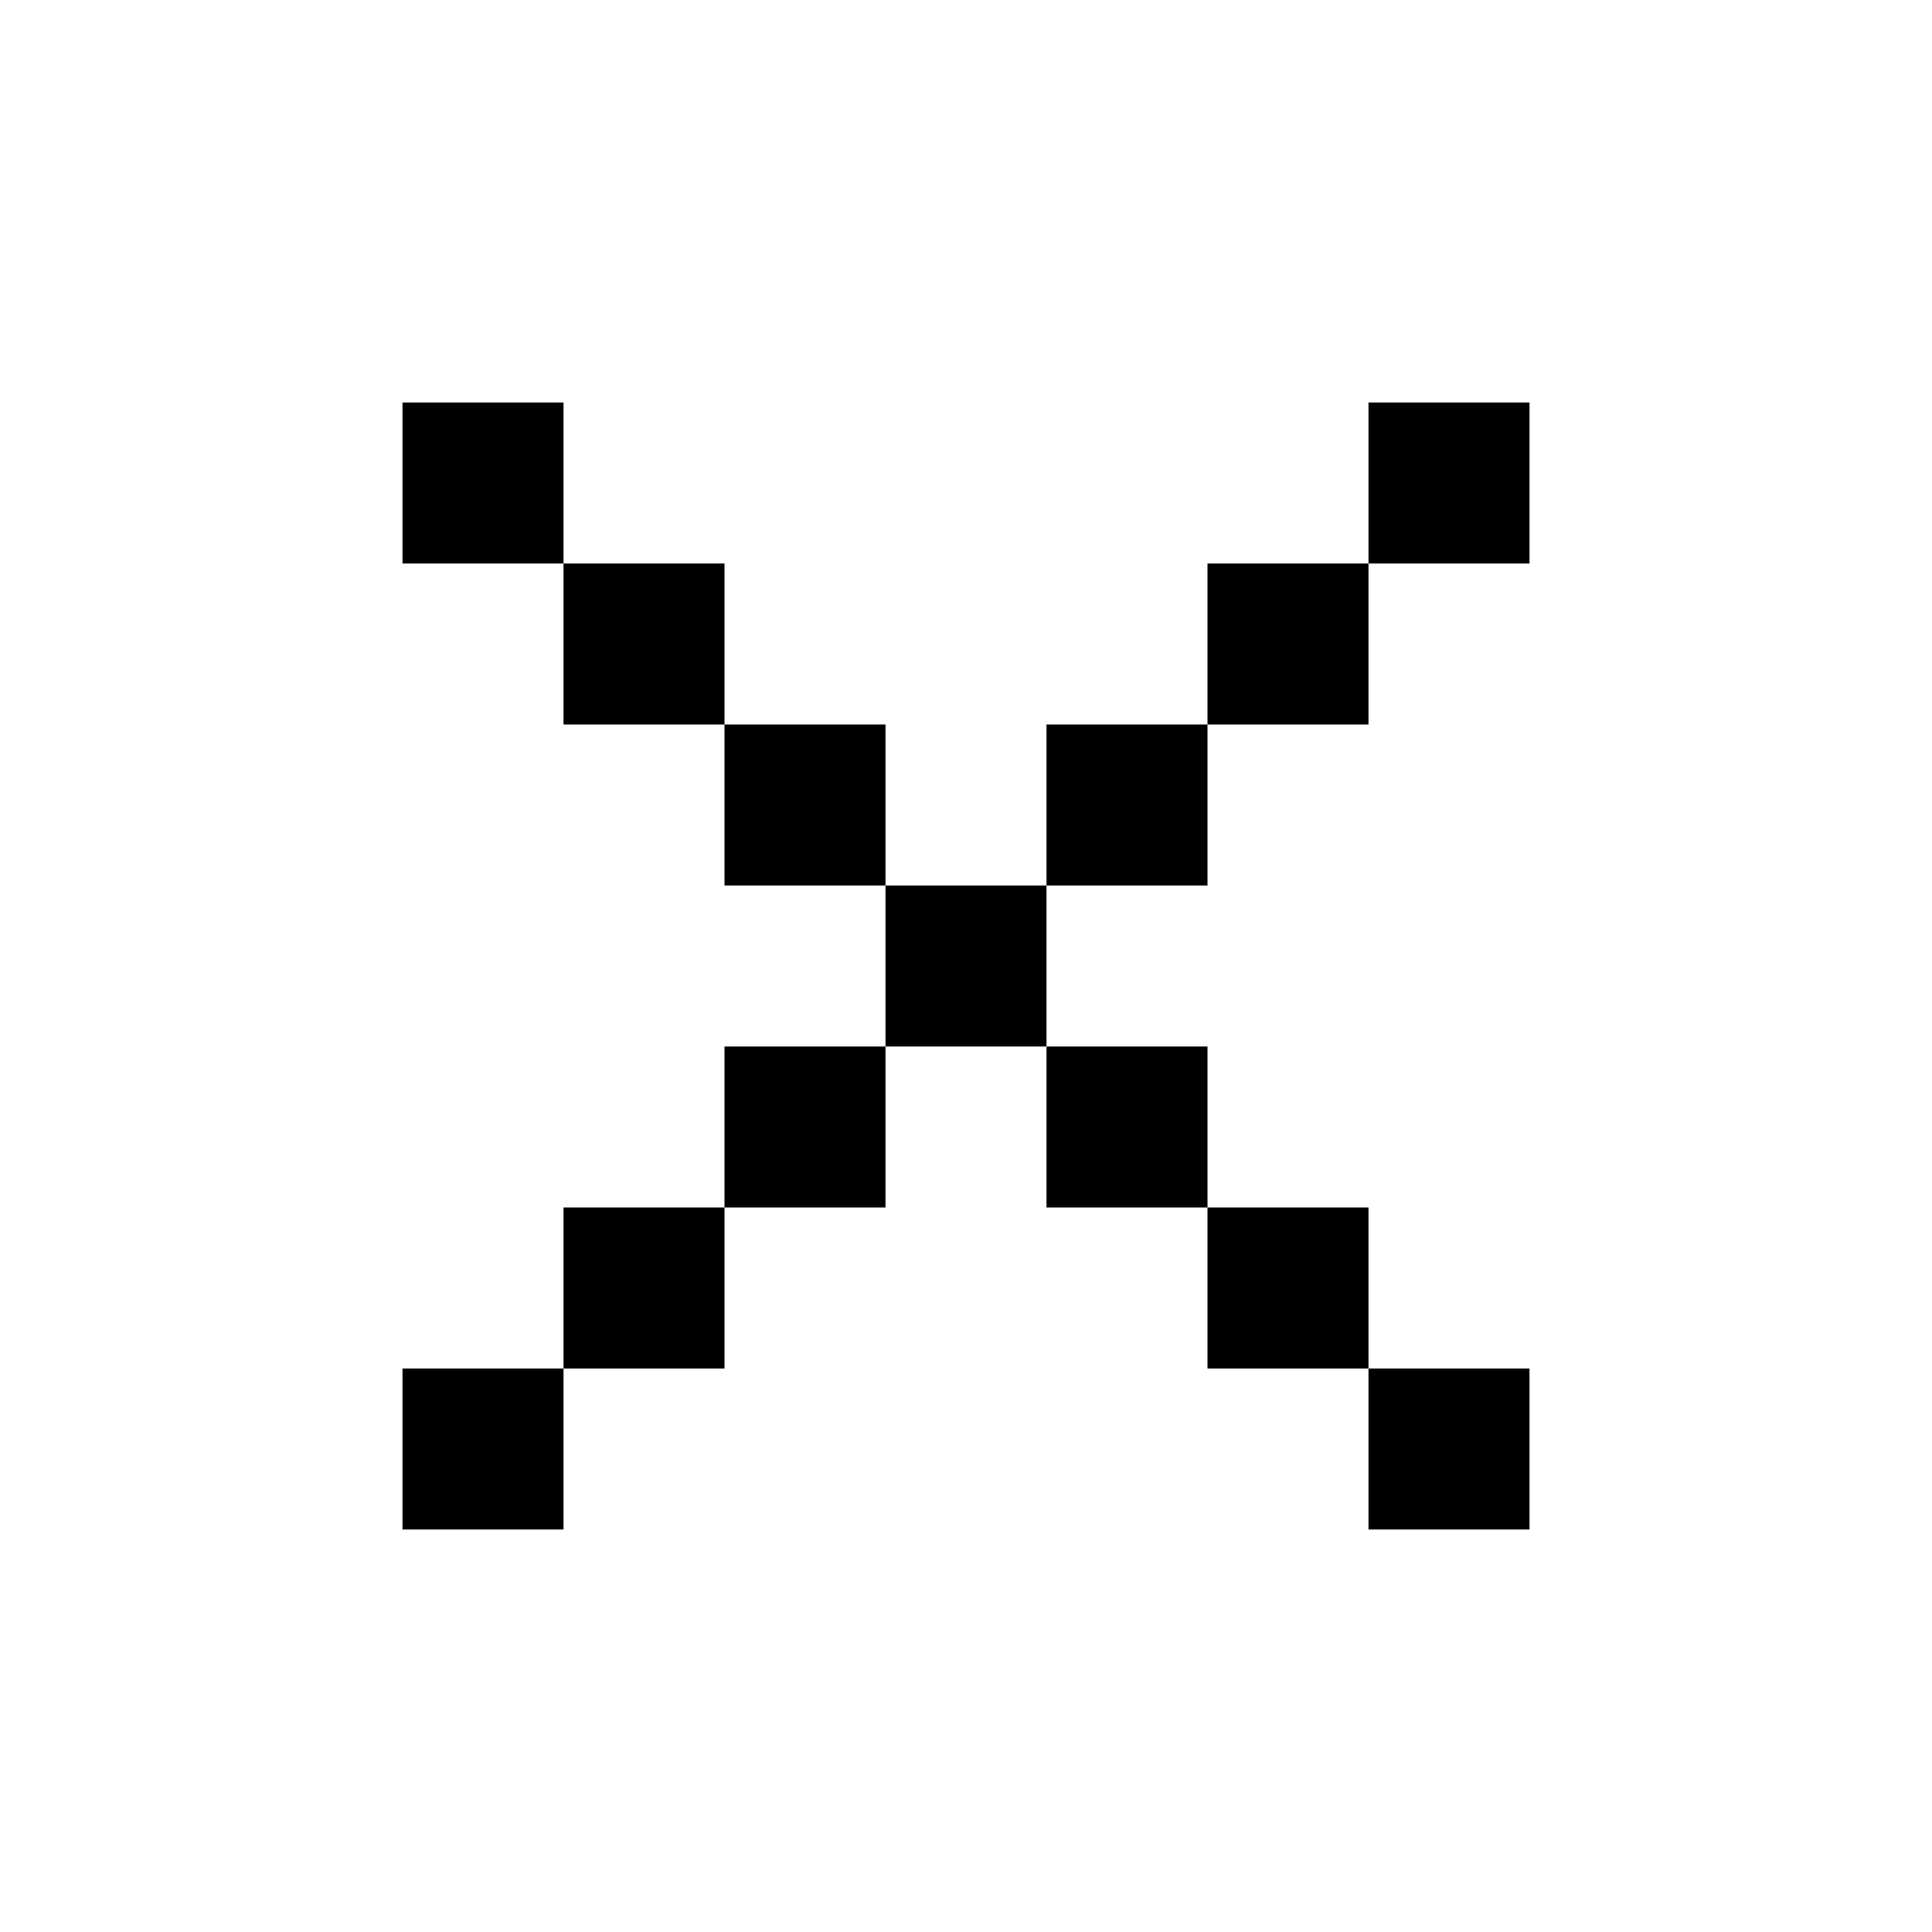
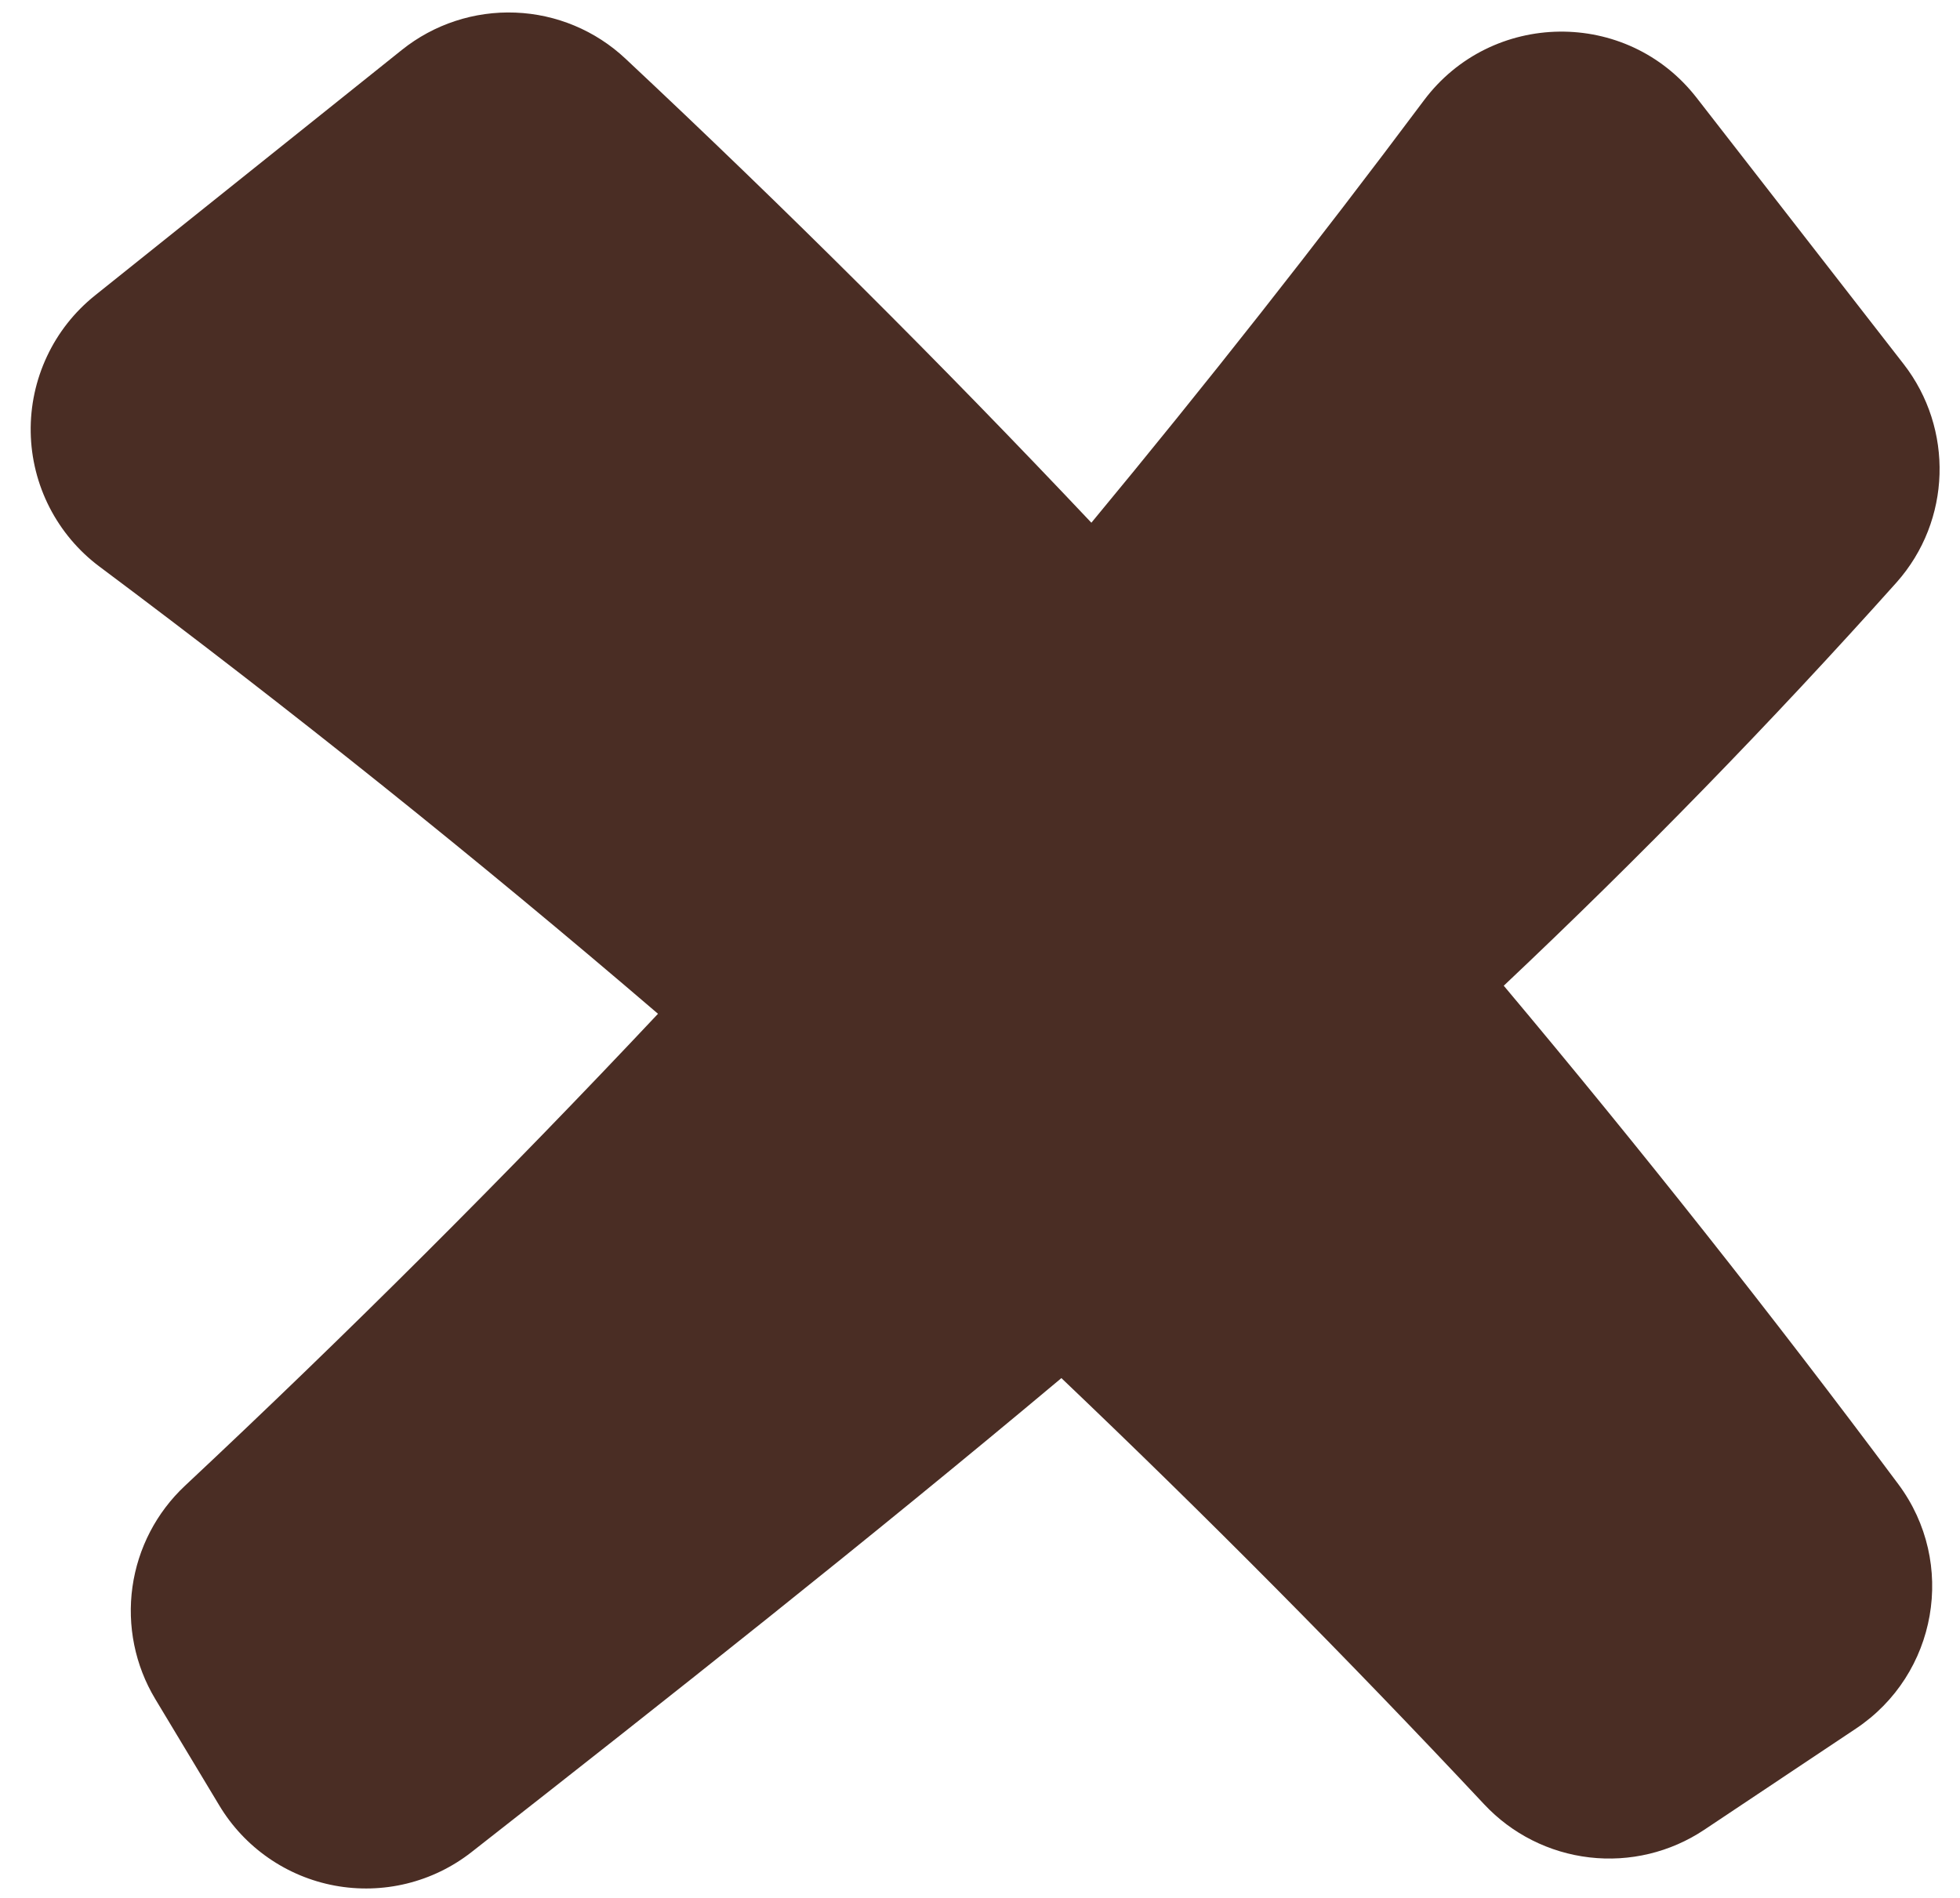
- <svg xmlns="http://www.w3.org/2000/svg" fill="none" viewBox="0 0 24 24">
-   <path d="M5 5h2v2H5V5zm4 4H7V7h2v2zm2 2H9V9h2v2zm2 0h-2v2H9v2H7v2H5v2h2v-2h2v-2h2v-2h2v2h2v2h2v2h2v-2h-2v-2h-2v-2h-2v-2zm2-2v2h-2V9h2zm2-2v2h-2V7h2zm0 0V5h2v2h-2z" fill="currentColor" />
+ <svg xmlns="http://www.w3.org/2000/svg" width="63" height="61" viewBox="0 0 63 61" fill="none">
+   <path fill-rule="evenodd" clip-rule="evenodd" d="M12.919 1.603C13.95 0.778 15.245 0.353 16.565 0.405C17.885 0.456 19.142 0.982 20.105 1.886C25.248 6.704 30.242 11.678 35.08 16.802C38.755 12.366 42.319 7.84 45.768 3.228C47.935 0.331 52.288 0.258 54.532 3.14L61.187 11.701C62.8 13.777 62.73 16.732 60.959 18.723C56.935 23.219 52.724 27.544 48.335 31.685C52.716 36.903 56.946 42.246 61.018 47.708C62.906 50.242 62.265 53.824 59.658 55.562L54.777 58.818C53.692 59.541 52.386 59.855 51.09 59.704C49.795 59.554 48.595 58.949 47.705 57.997C43.306 53.302 38.775 48.734 34.116 44.298C27.904 49.505 21.539 54.535 15.152 59.537C14.538 60.017 13.829 60.361 13.072 60.546C12.315 60.731 11.527 60.753 10.761 60.611C9.995 60.469 9.268 60.166 8.628 59.721C7.988 59.277 7.449 58.702 7.048 58.033L4.988 54.609C4.34 53.529 4.083 52.259 4.257 51.012C4.432 49.765 5.029 48.616 5.948 47.756C11.175 42.862 16.245 37.803 21.15 32.587C15.328 27.598 9.34 22.804 3.198 18.213C2.524 17.71 1.975 17.058 1.591 16.309C1.208 15.56 1.001 14.733 0.987 13.891C0.973 13.05 1.152 12.217 1.51 11.455C1.867 10.693 2.395 10.024 3.052 9.498L12.919 1.603Z" fill="#4A2D24" />
</svg>
